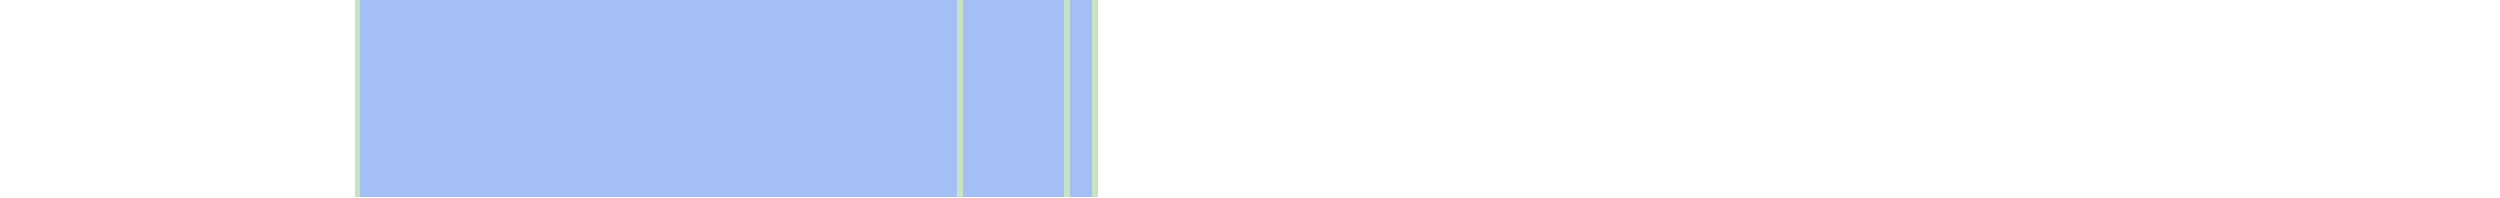
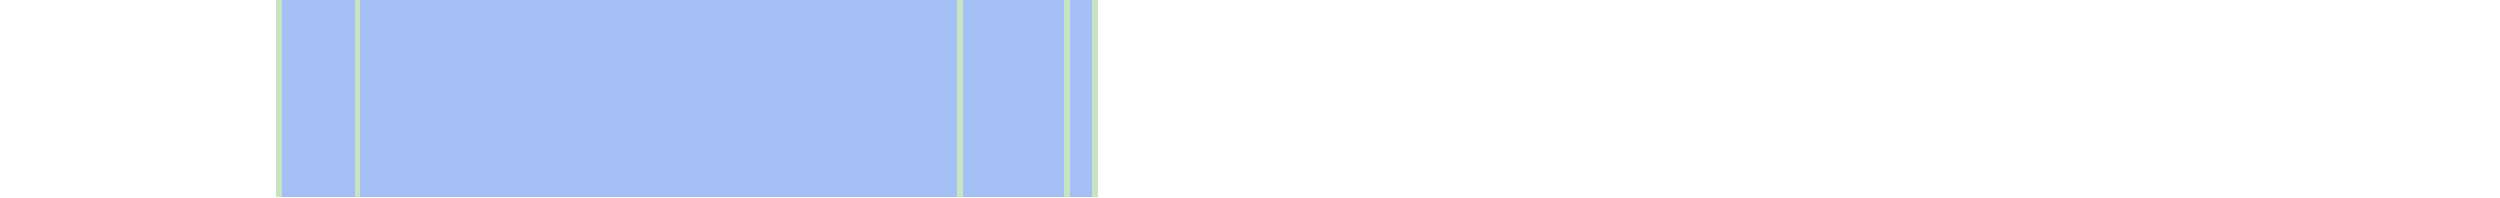
<svg xmlns="http://www.w3.org/2000/svg" viewBox="0 0 444 35" shape-rendering="crispEdges">
-   <rect y="0" x="63" width="132" height="35" fill="#a3bff4" />
+   <rect y="0" x="49" width="146" height="35" fill="#a3bff4" />
+   <rect y="0" x="49" width="1" height="35" fill="#c8e3c2" />
  <rect y="0" x="63" width="1" height="35" fill="#c8e3c2" />
  <rect y="0" x="170" width="1" height="35" fill="#c8e3c2" />
  <rect y="0" x="189" width="1" height="35" fill="#c8e3c2" />
  <rect y="0" x="194" width="1" height="35" fill="#c8e3c2" />
</svg>
